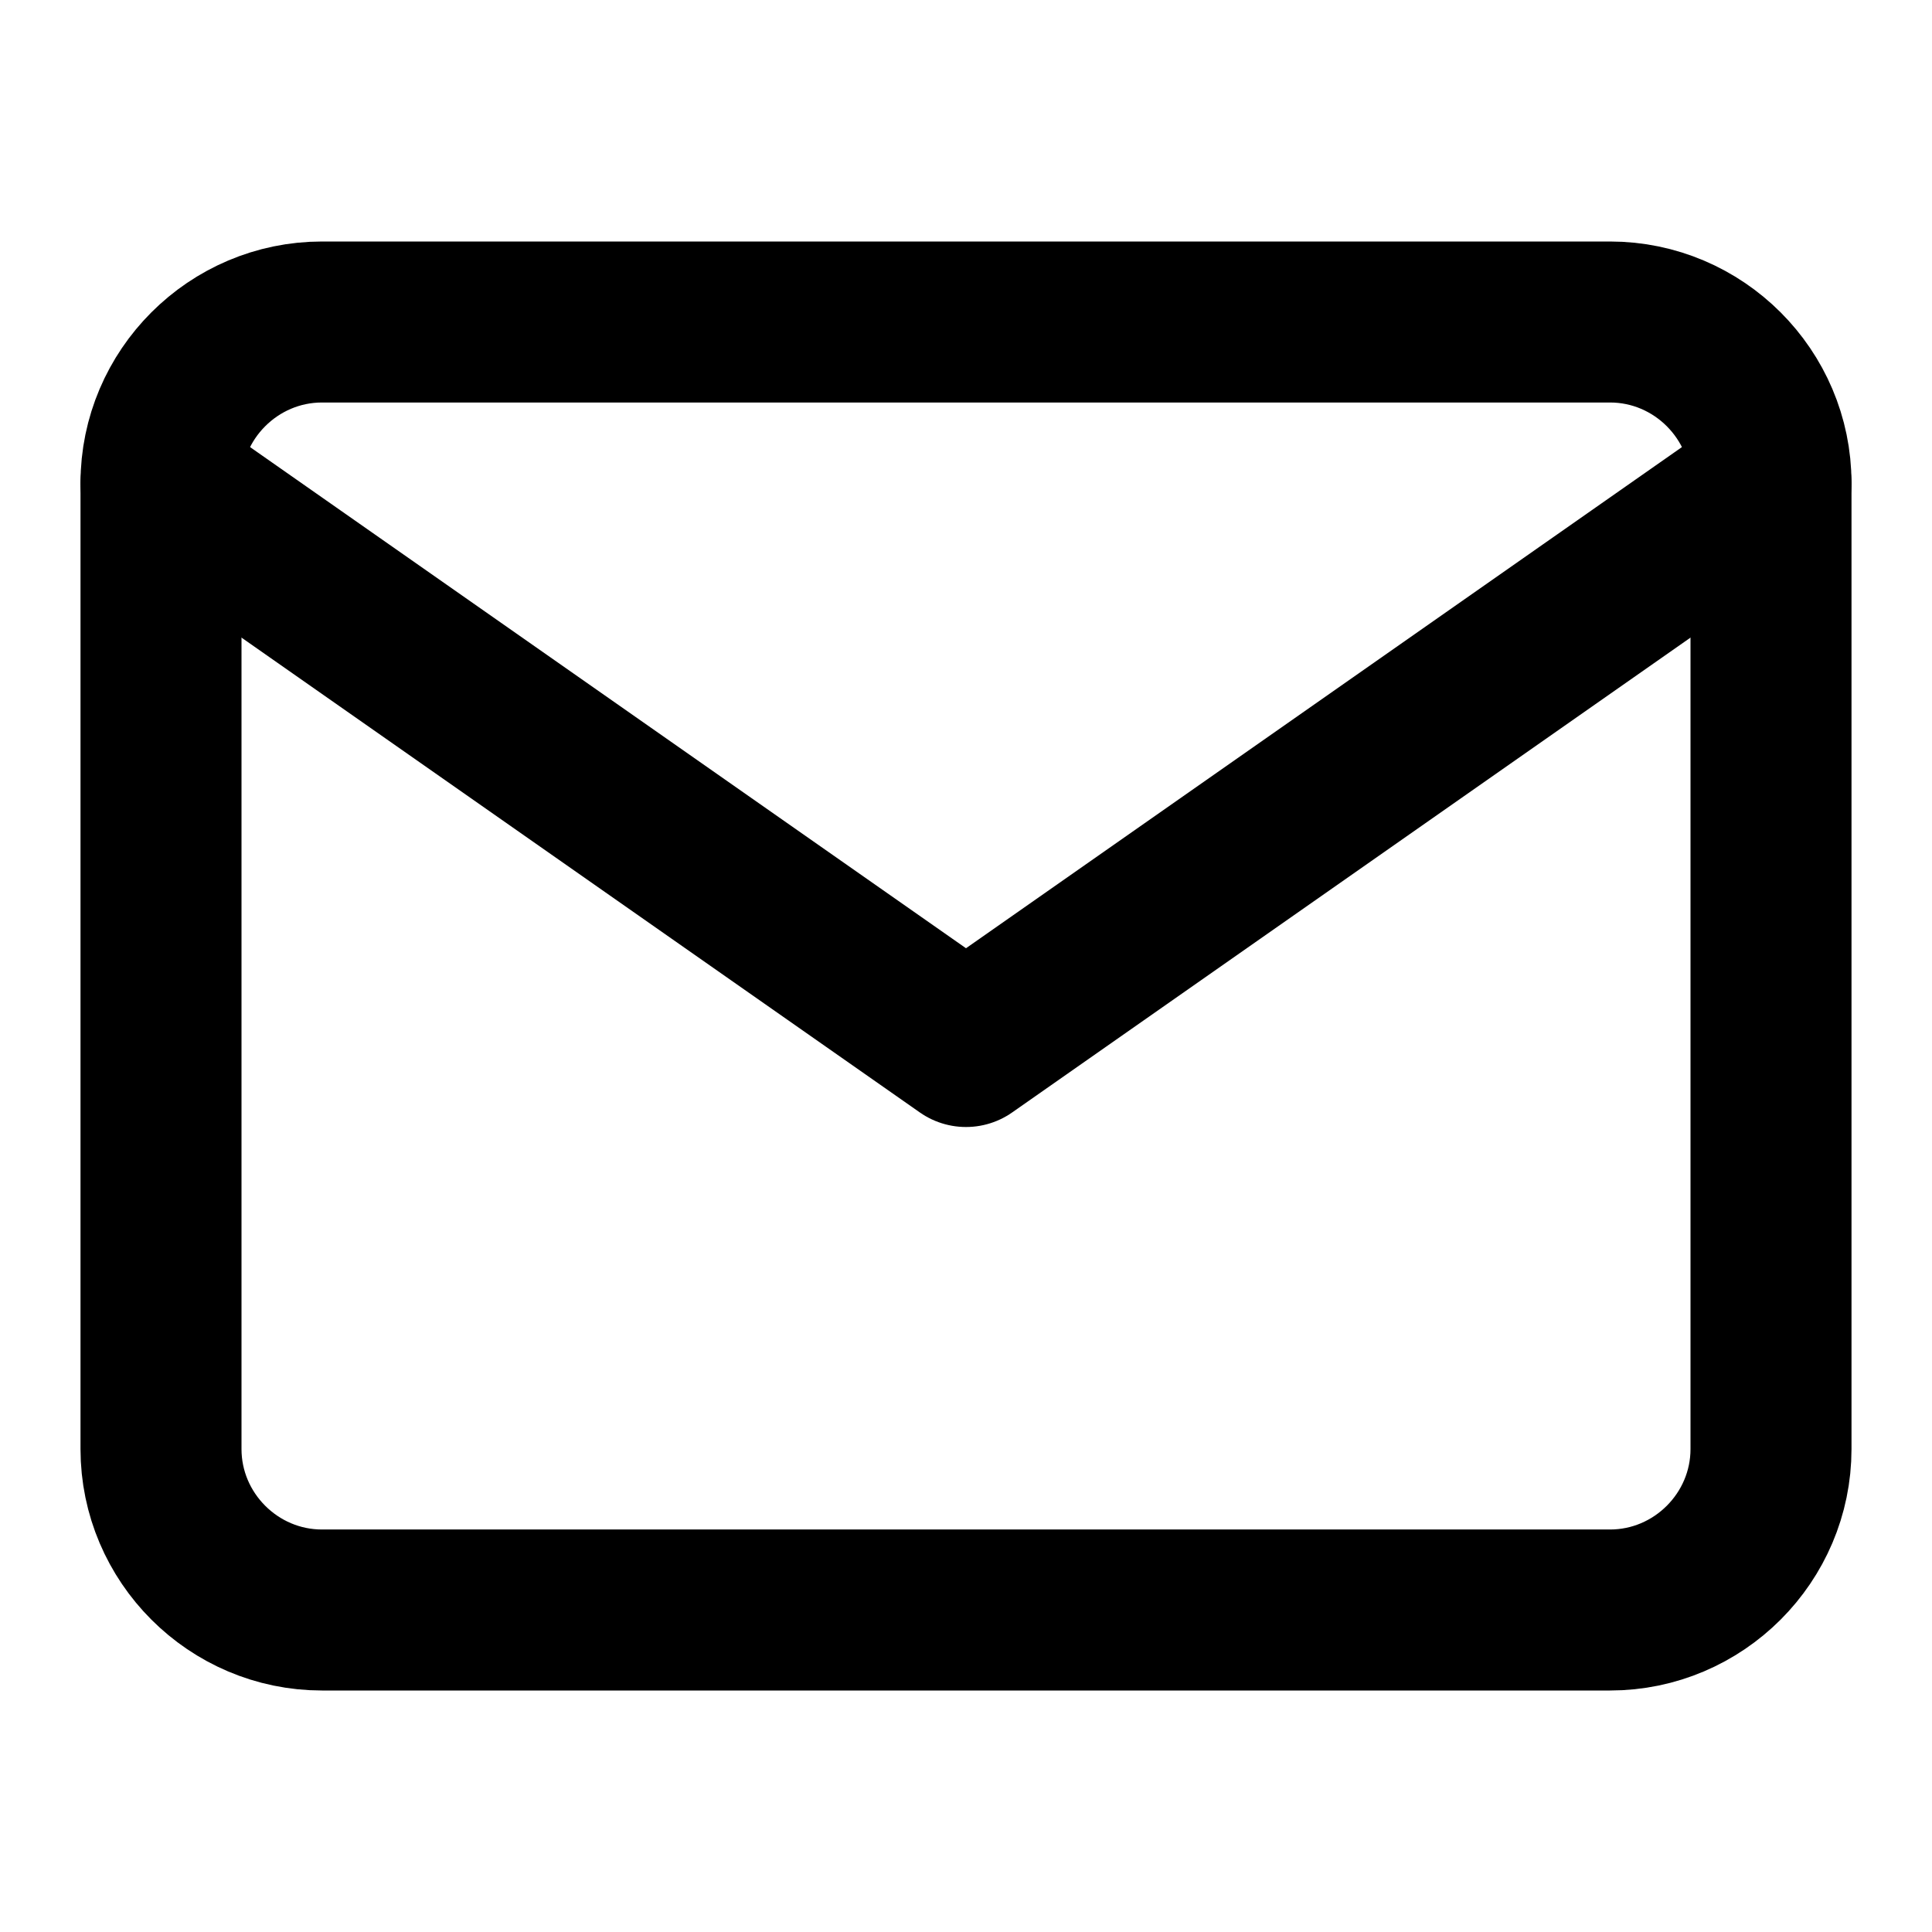
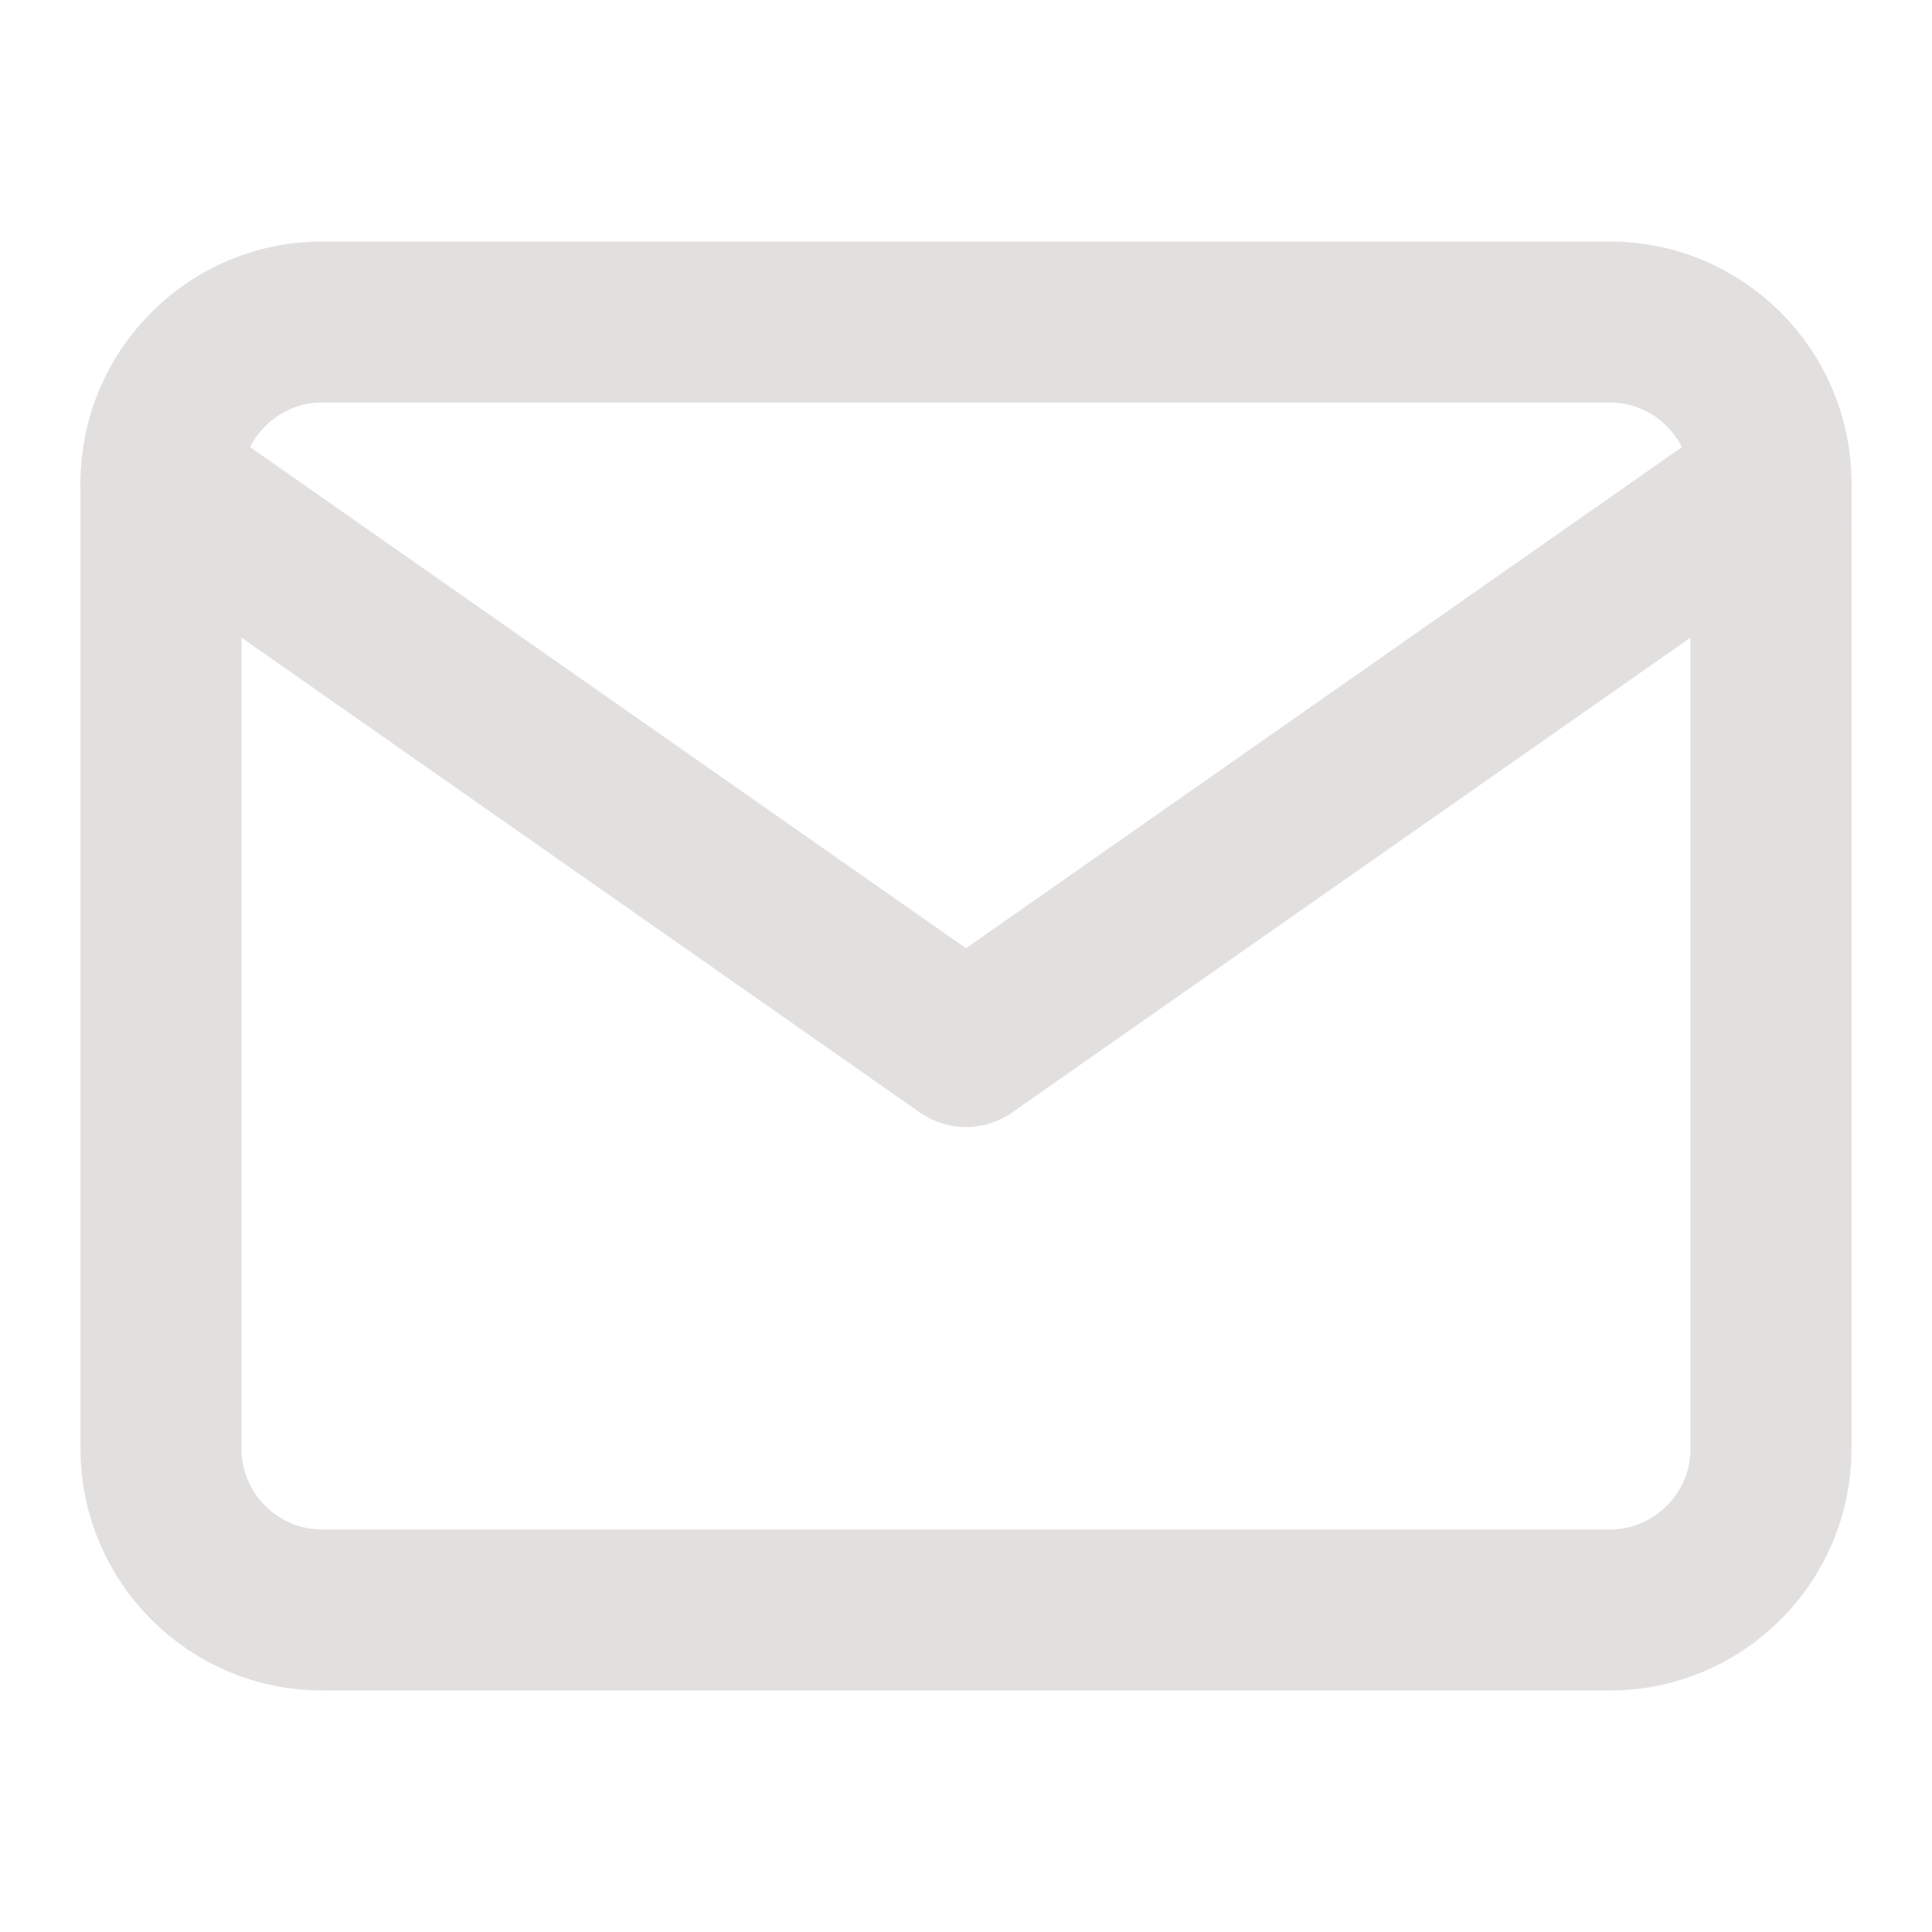
- <svg xmlns="http://www.w3.org/2000/svg" width="24" height="24" viewBox="0 0 24 24" fill="none" stroke="currentColor" stroke-width="2" stroke-linecap="round" stroke-linejoin="round" class="feather feather-mail">
+ <svg xmlns="http://www.w3.org/2000/svg" width="24" height="24" viewBox="0 0 24 24" fill="none" stroke="#e2dfdf" stroke-width="2" stroke-linecap="round" stroke-linejoin="round" class="feather feather-mail">
  <path d="M4 4h16c1.1 0 2 .9 2 2v12c0 1.1-.9 2-2 2H4c-1.1 0-2-.9-2-2V6c0-1.1.9-2 2-2z" />
  <polyline points="22,6 12,13 2,6" />
</svg>
